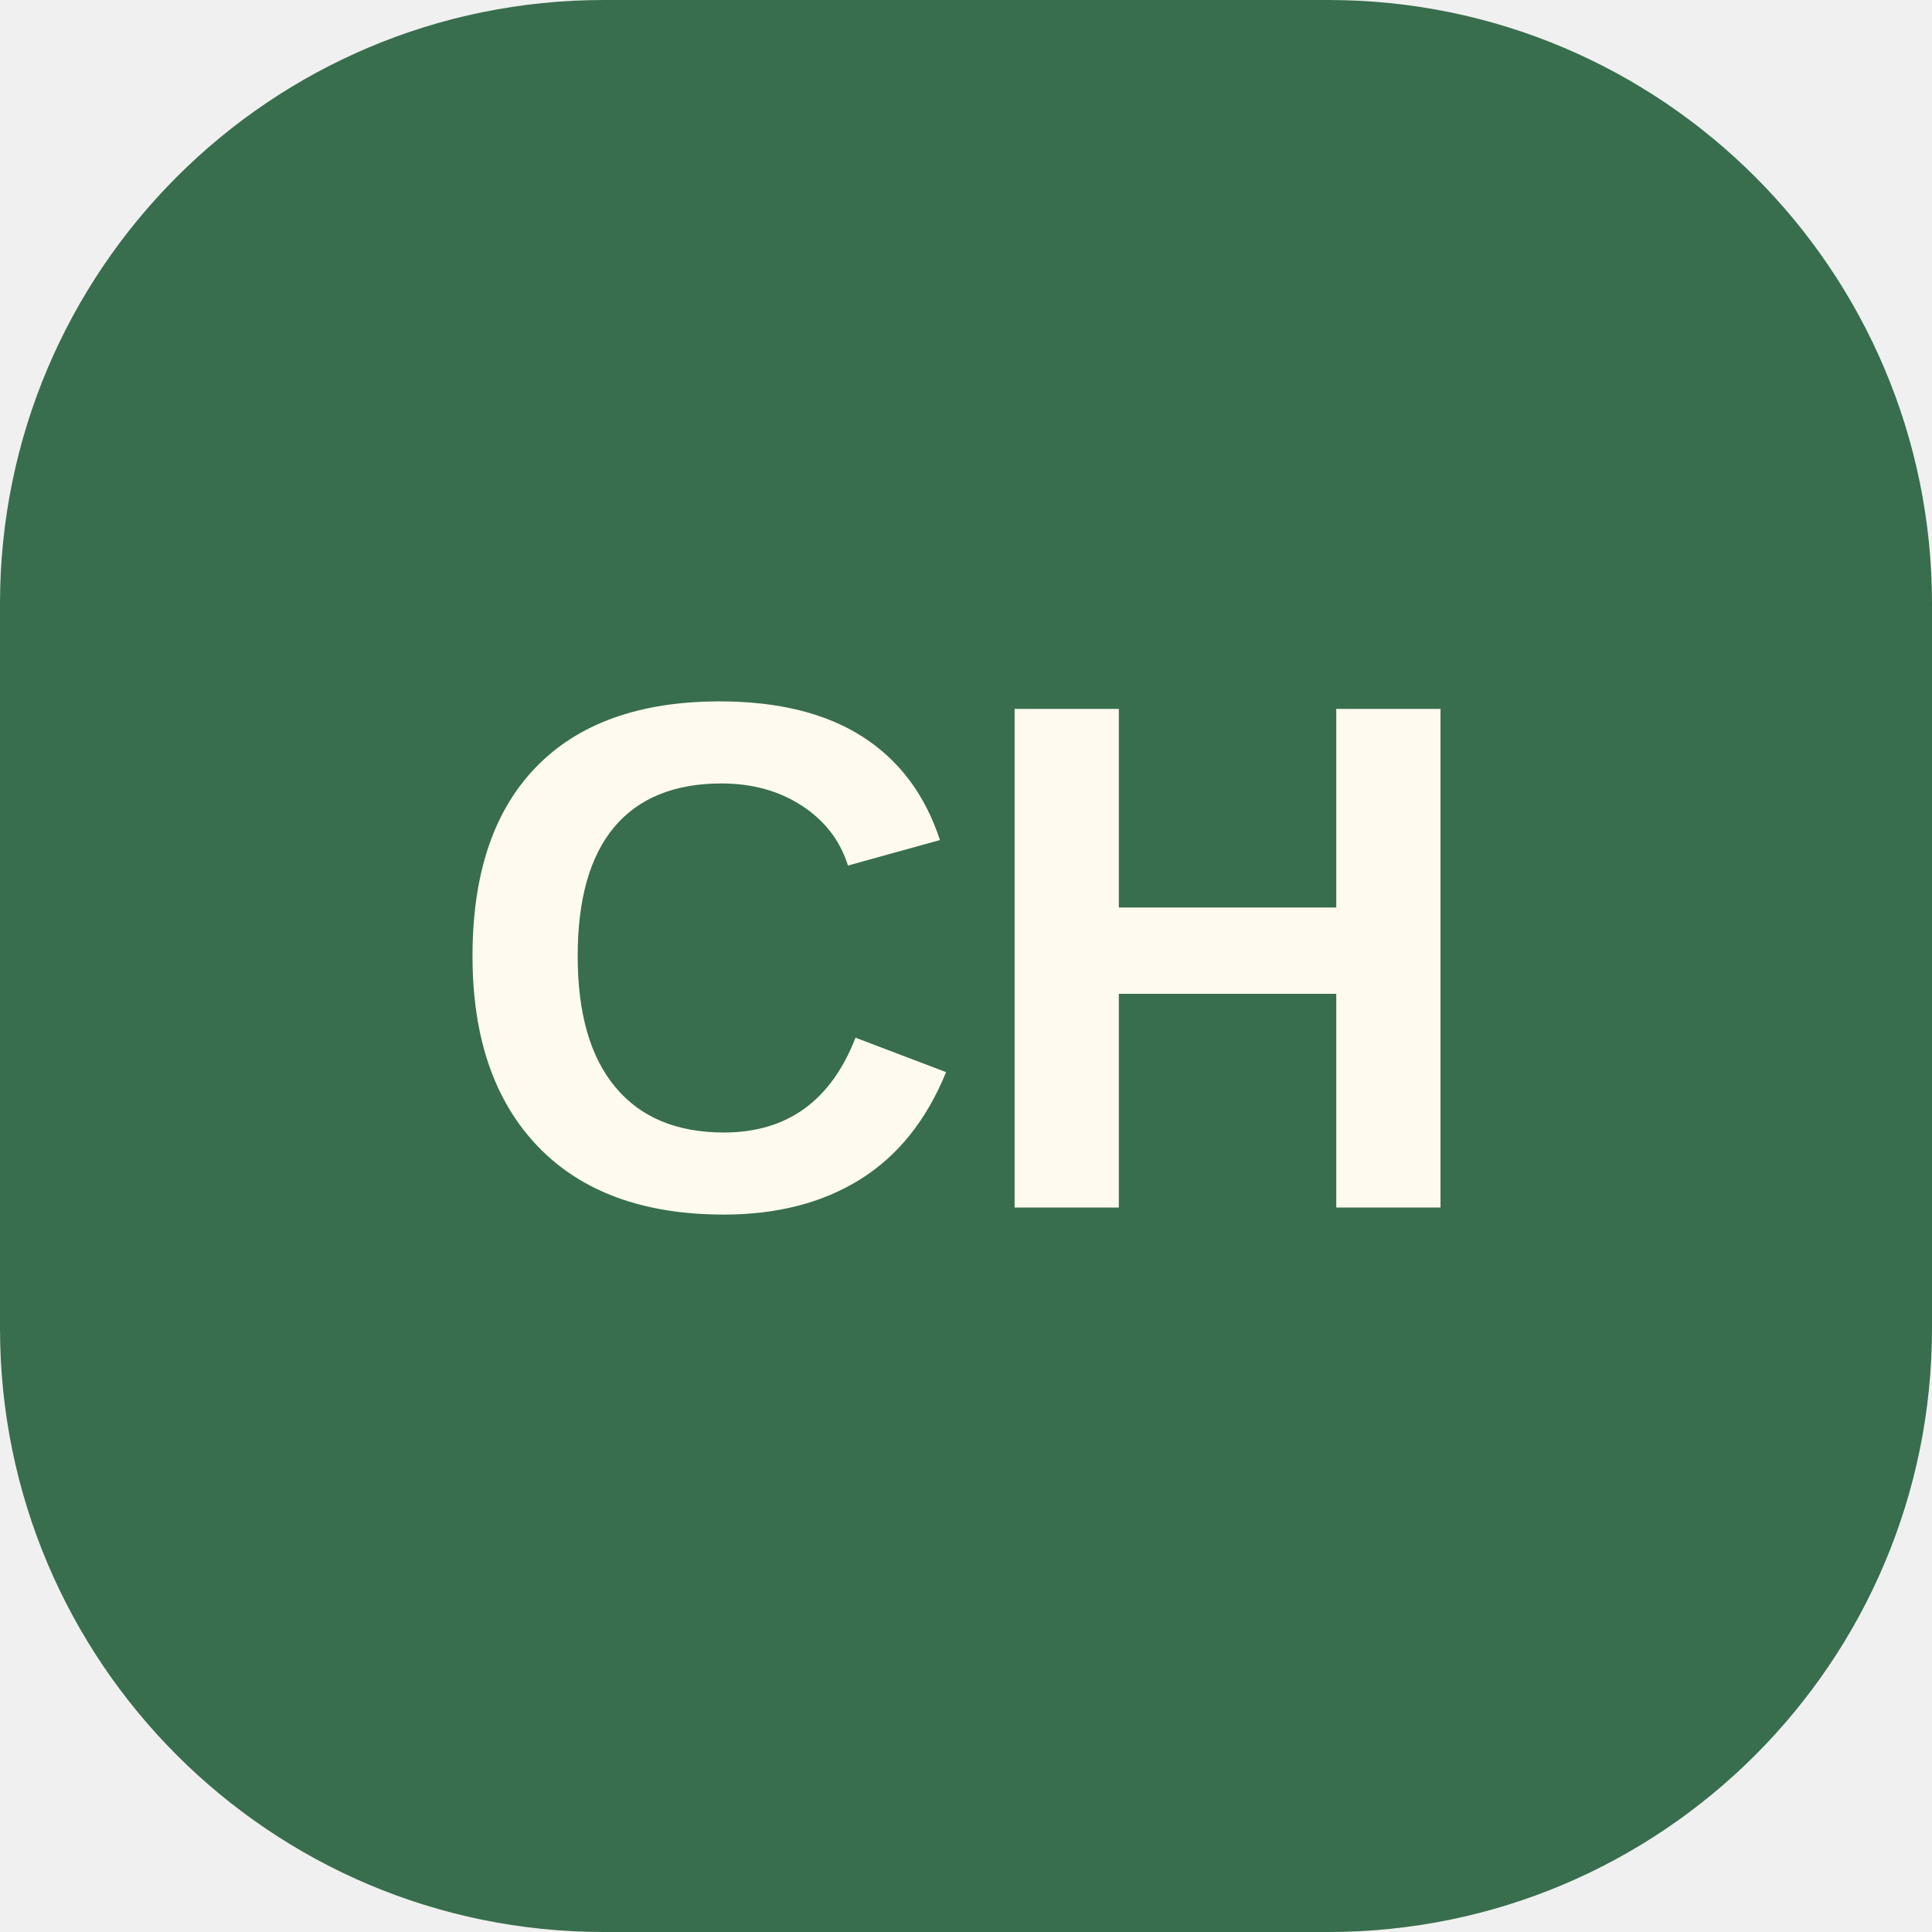
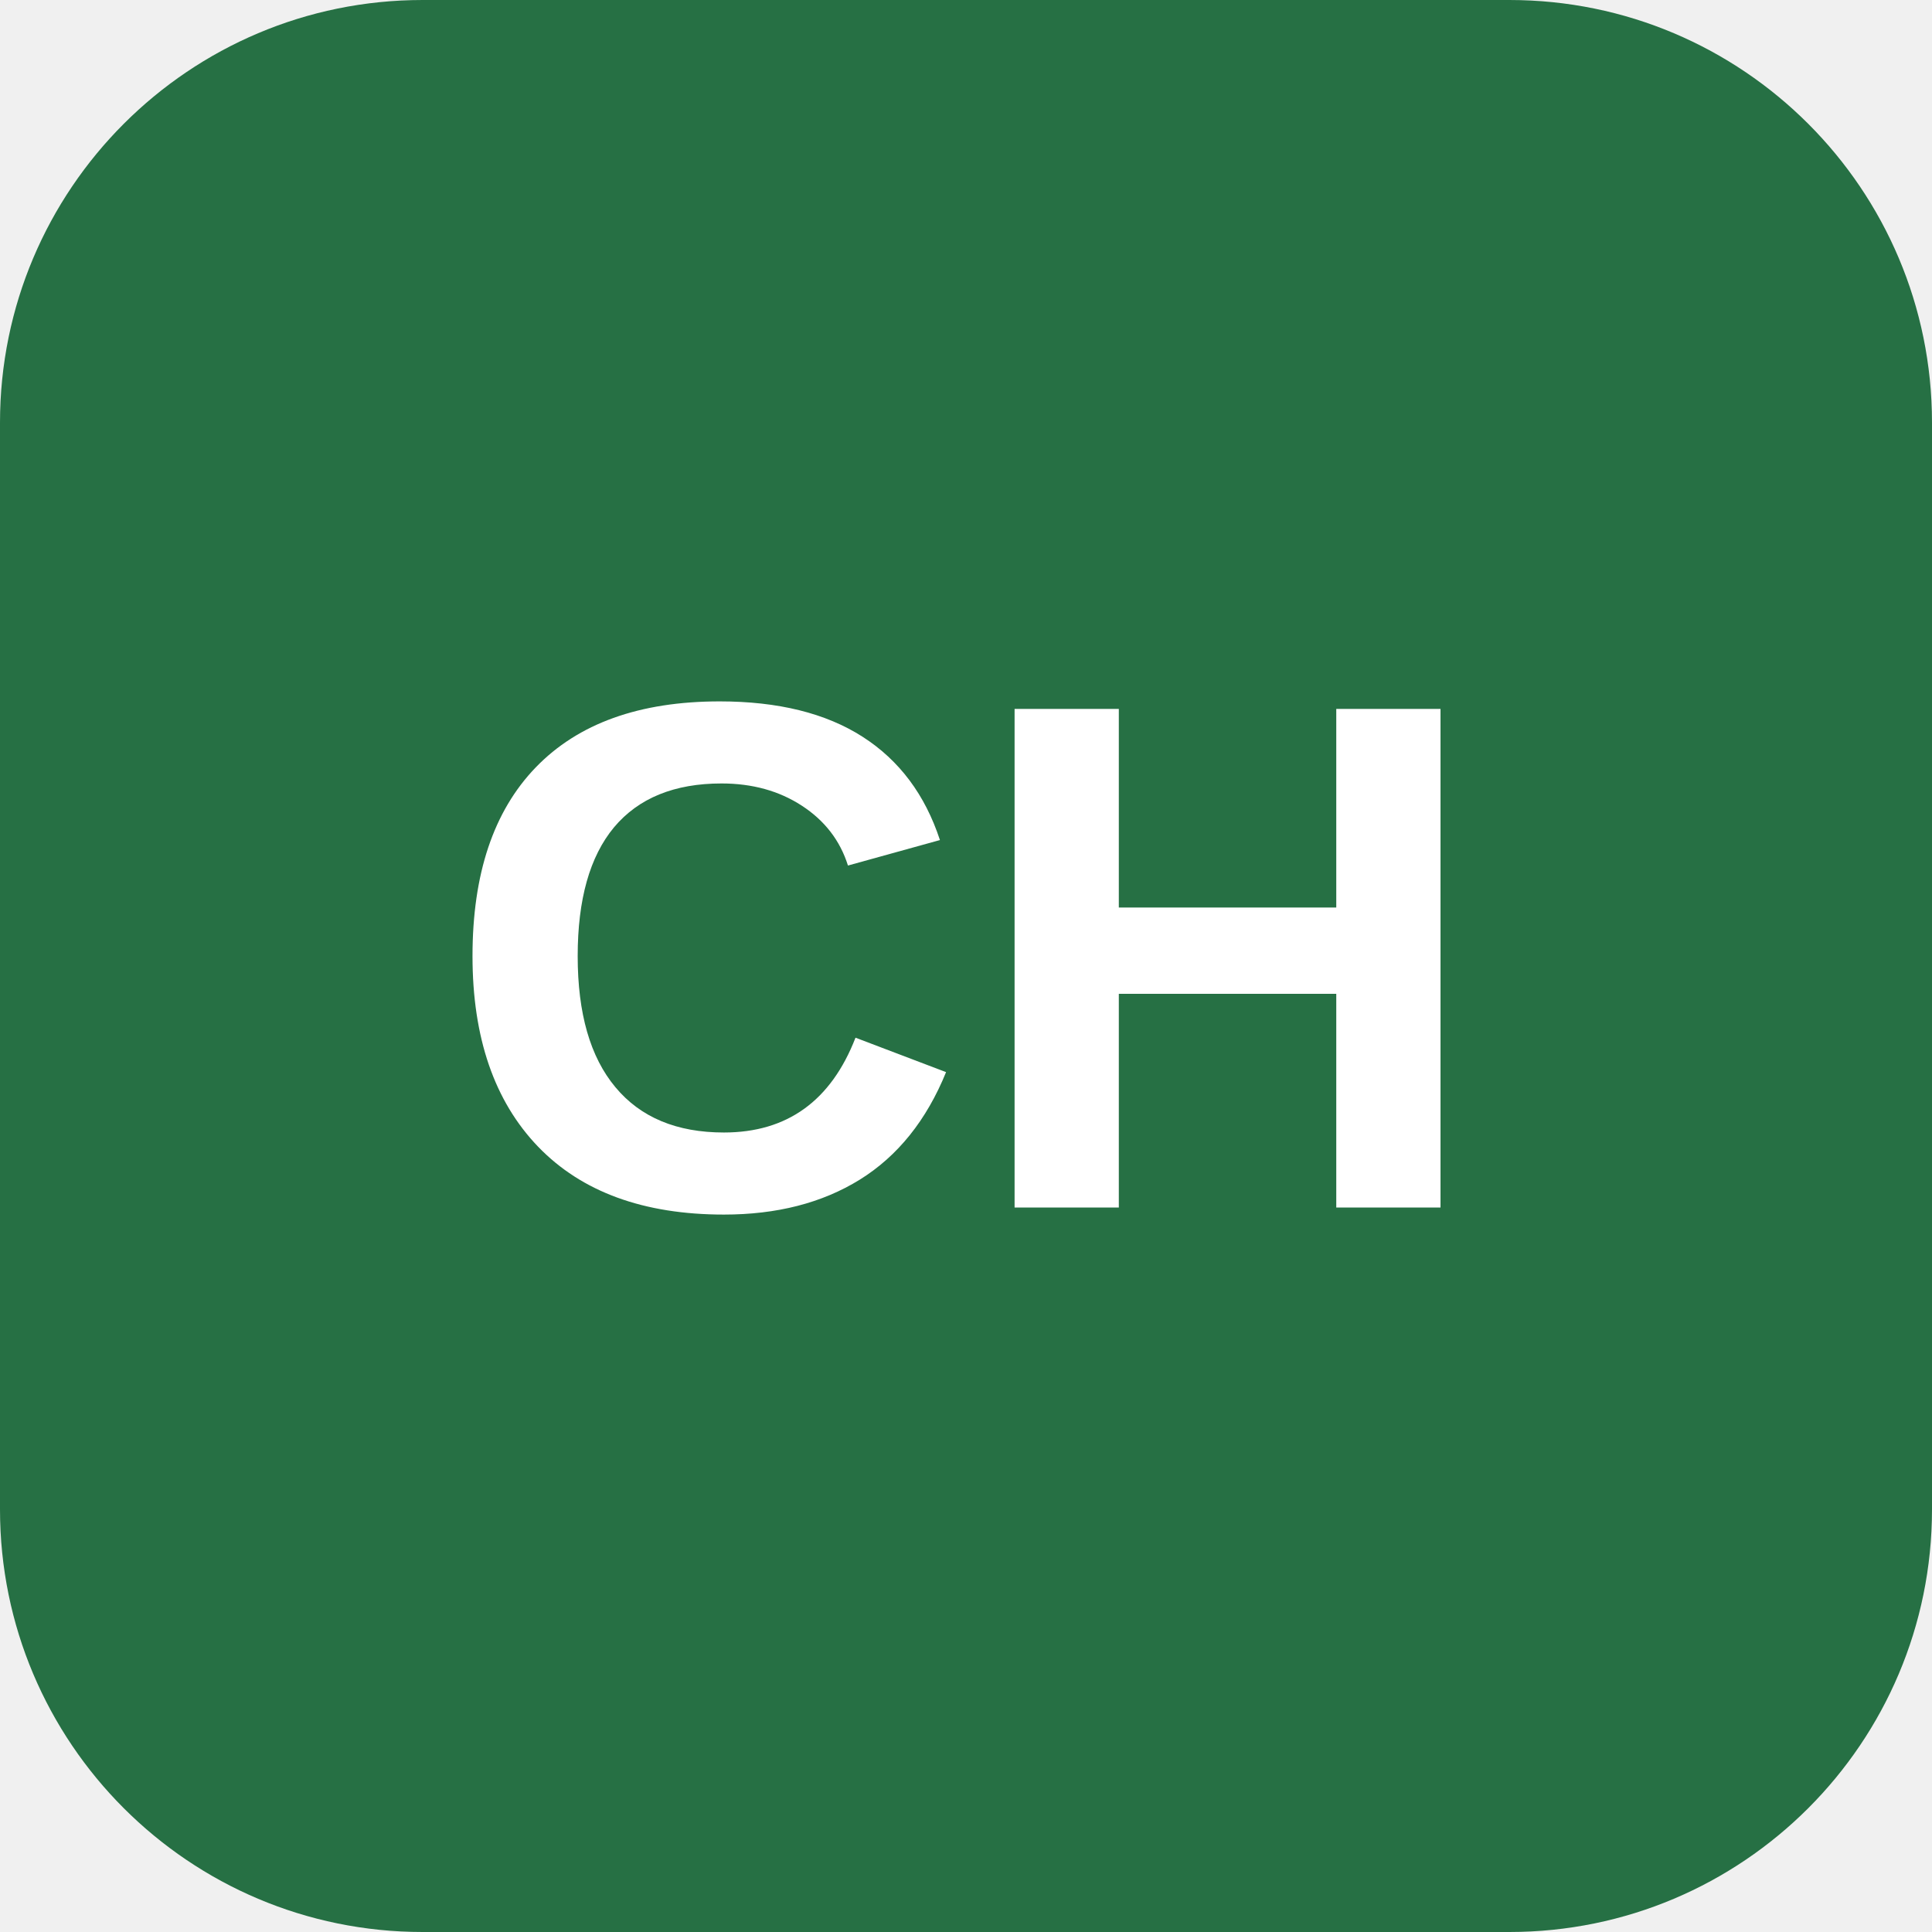
<svg xmlns="http://www.w3.org/2000/svg" viewBox="0 0 64 64">
-   <rect width="64" height="64" rx="20" fill="#386e4d" />
-   <text x="32" y="40" text-anchor="middle" font-family="Arial,sans-serif" font-weight="700" font-size="24" fill="#fffaf0">CH</text>
+   <rect width="64" height="64" rx="14" fill="#267044" />
+   <text x="32" y="40" text-anchor="middle" font-family="Arial,sans-serif" font-weight="700" font-size="24" fill="#ffffff">CH</text>
</svg>
